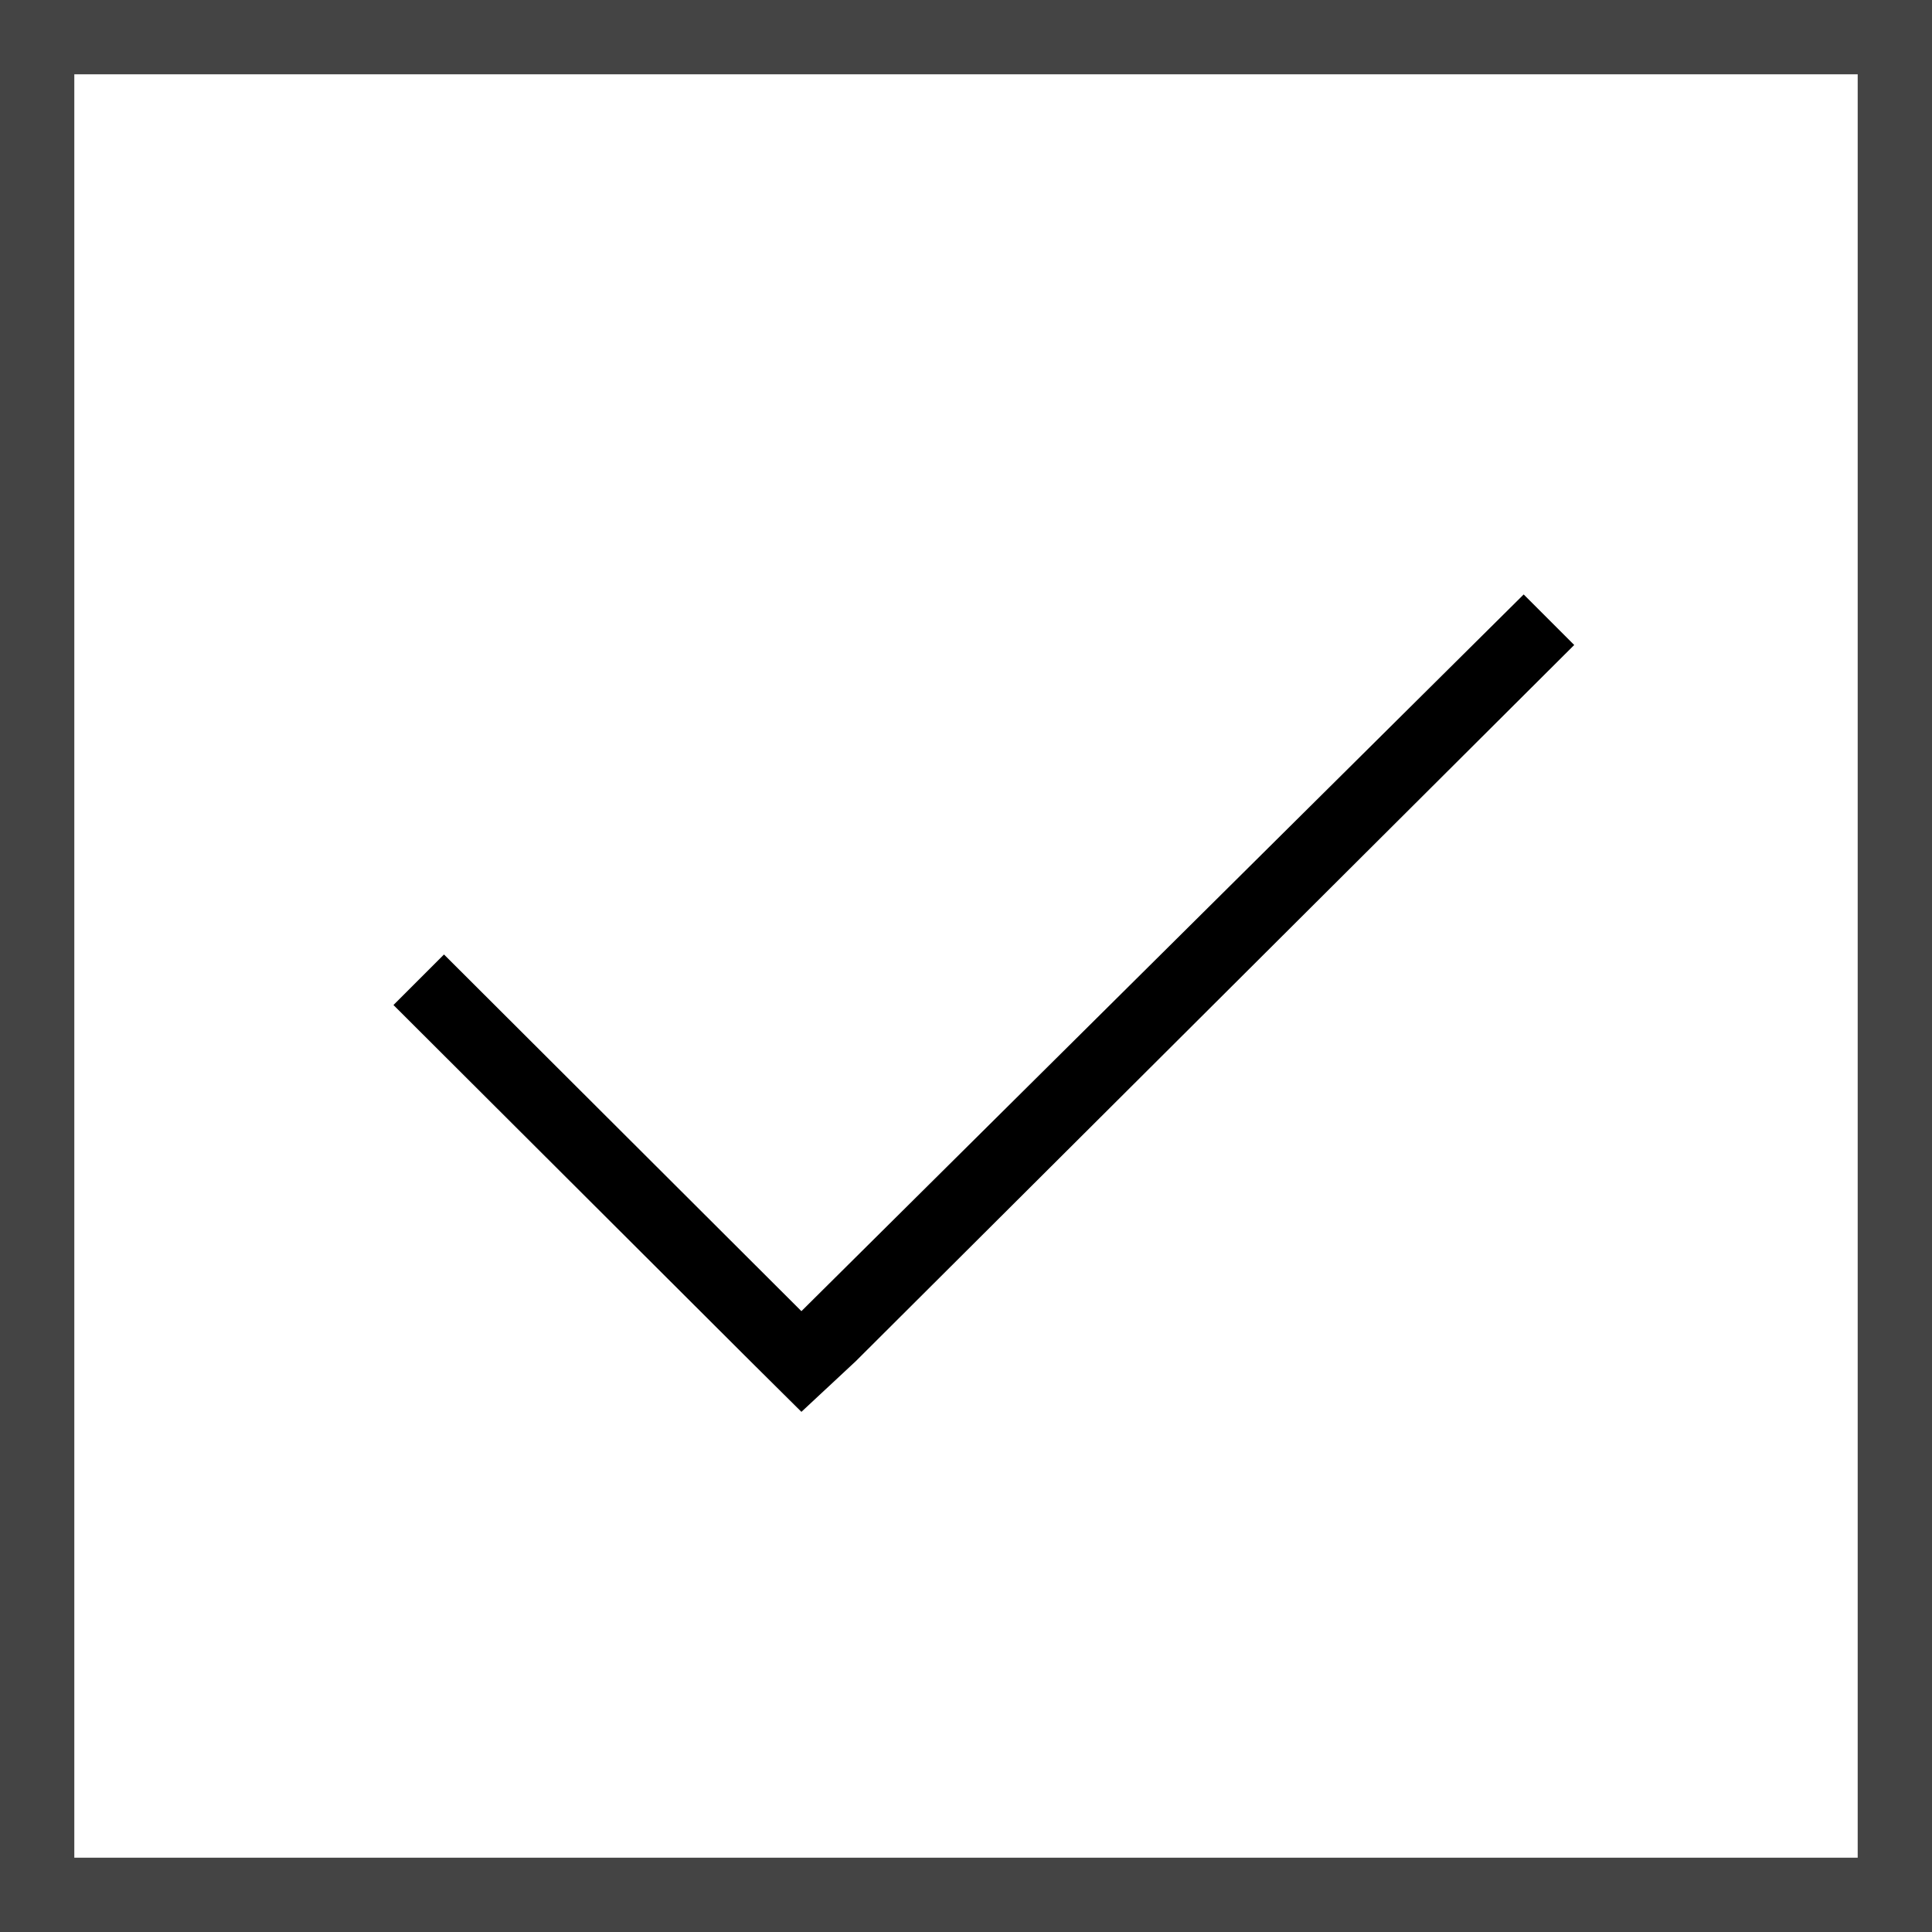
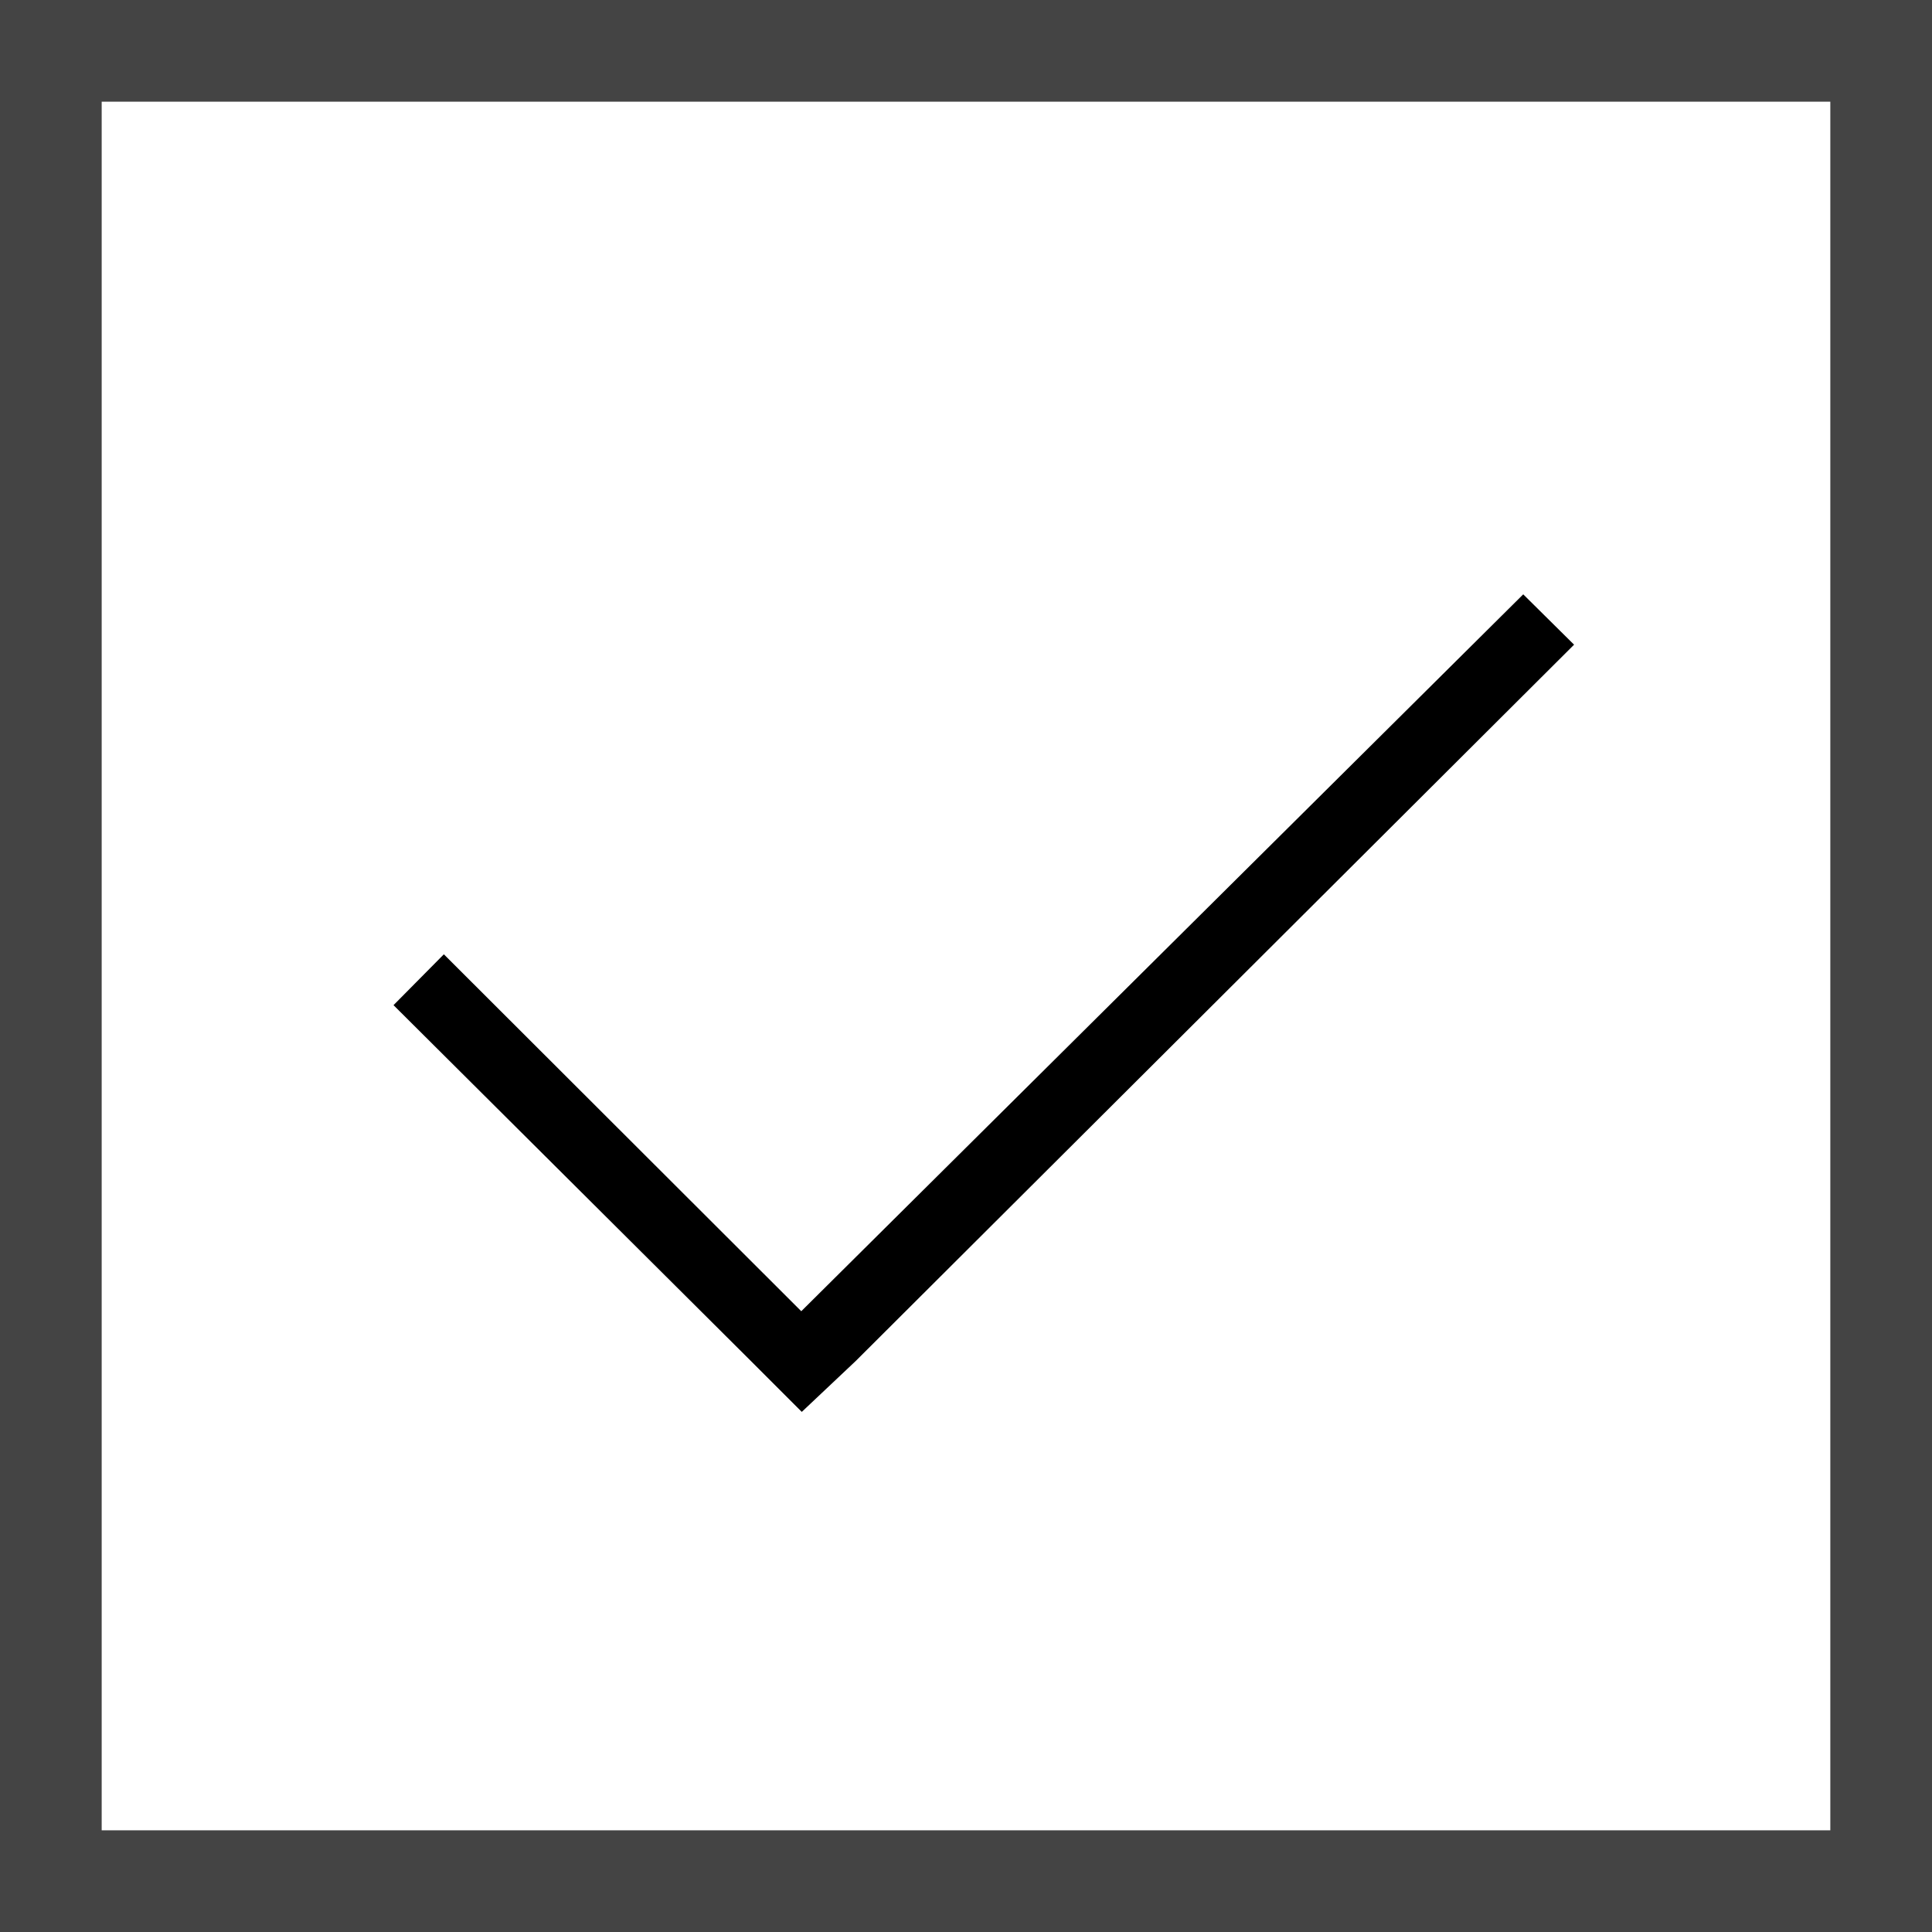
- <svg xmlns="http://www.w3.org/2000/svg" width="52" height="52" fill="none">
-   <path stroke="#444" stroke-width="2" d="M1 1h50v50H1z" />
-   <path d="M42.37 17.36 41.01 16 21.57 35.29l-9.62-9.6-1.36 1.36 9.62 9.6L21.57 38l1.46-1.36 19.34-19.28Z" fill="#000" />
+ <svg xmlns="http://www.w3.org/2000/svg" width="38" height="38" fill="none">
+   <path stroke="#444" stroke-width="2" d="M1 1h36v36H1z" />
+   <path d="m30.96 12.68-1-.99-14.2 14.1-7.03-7.02-.99 1 7.03 7 1 1 1.06-1 14.13-14.09Z" fill="#000" />
</svg>
